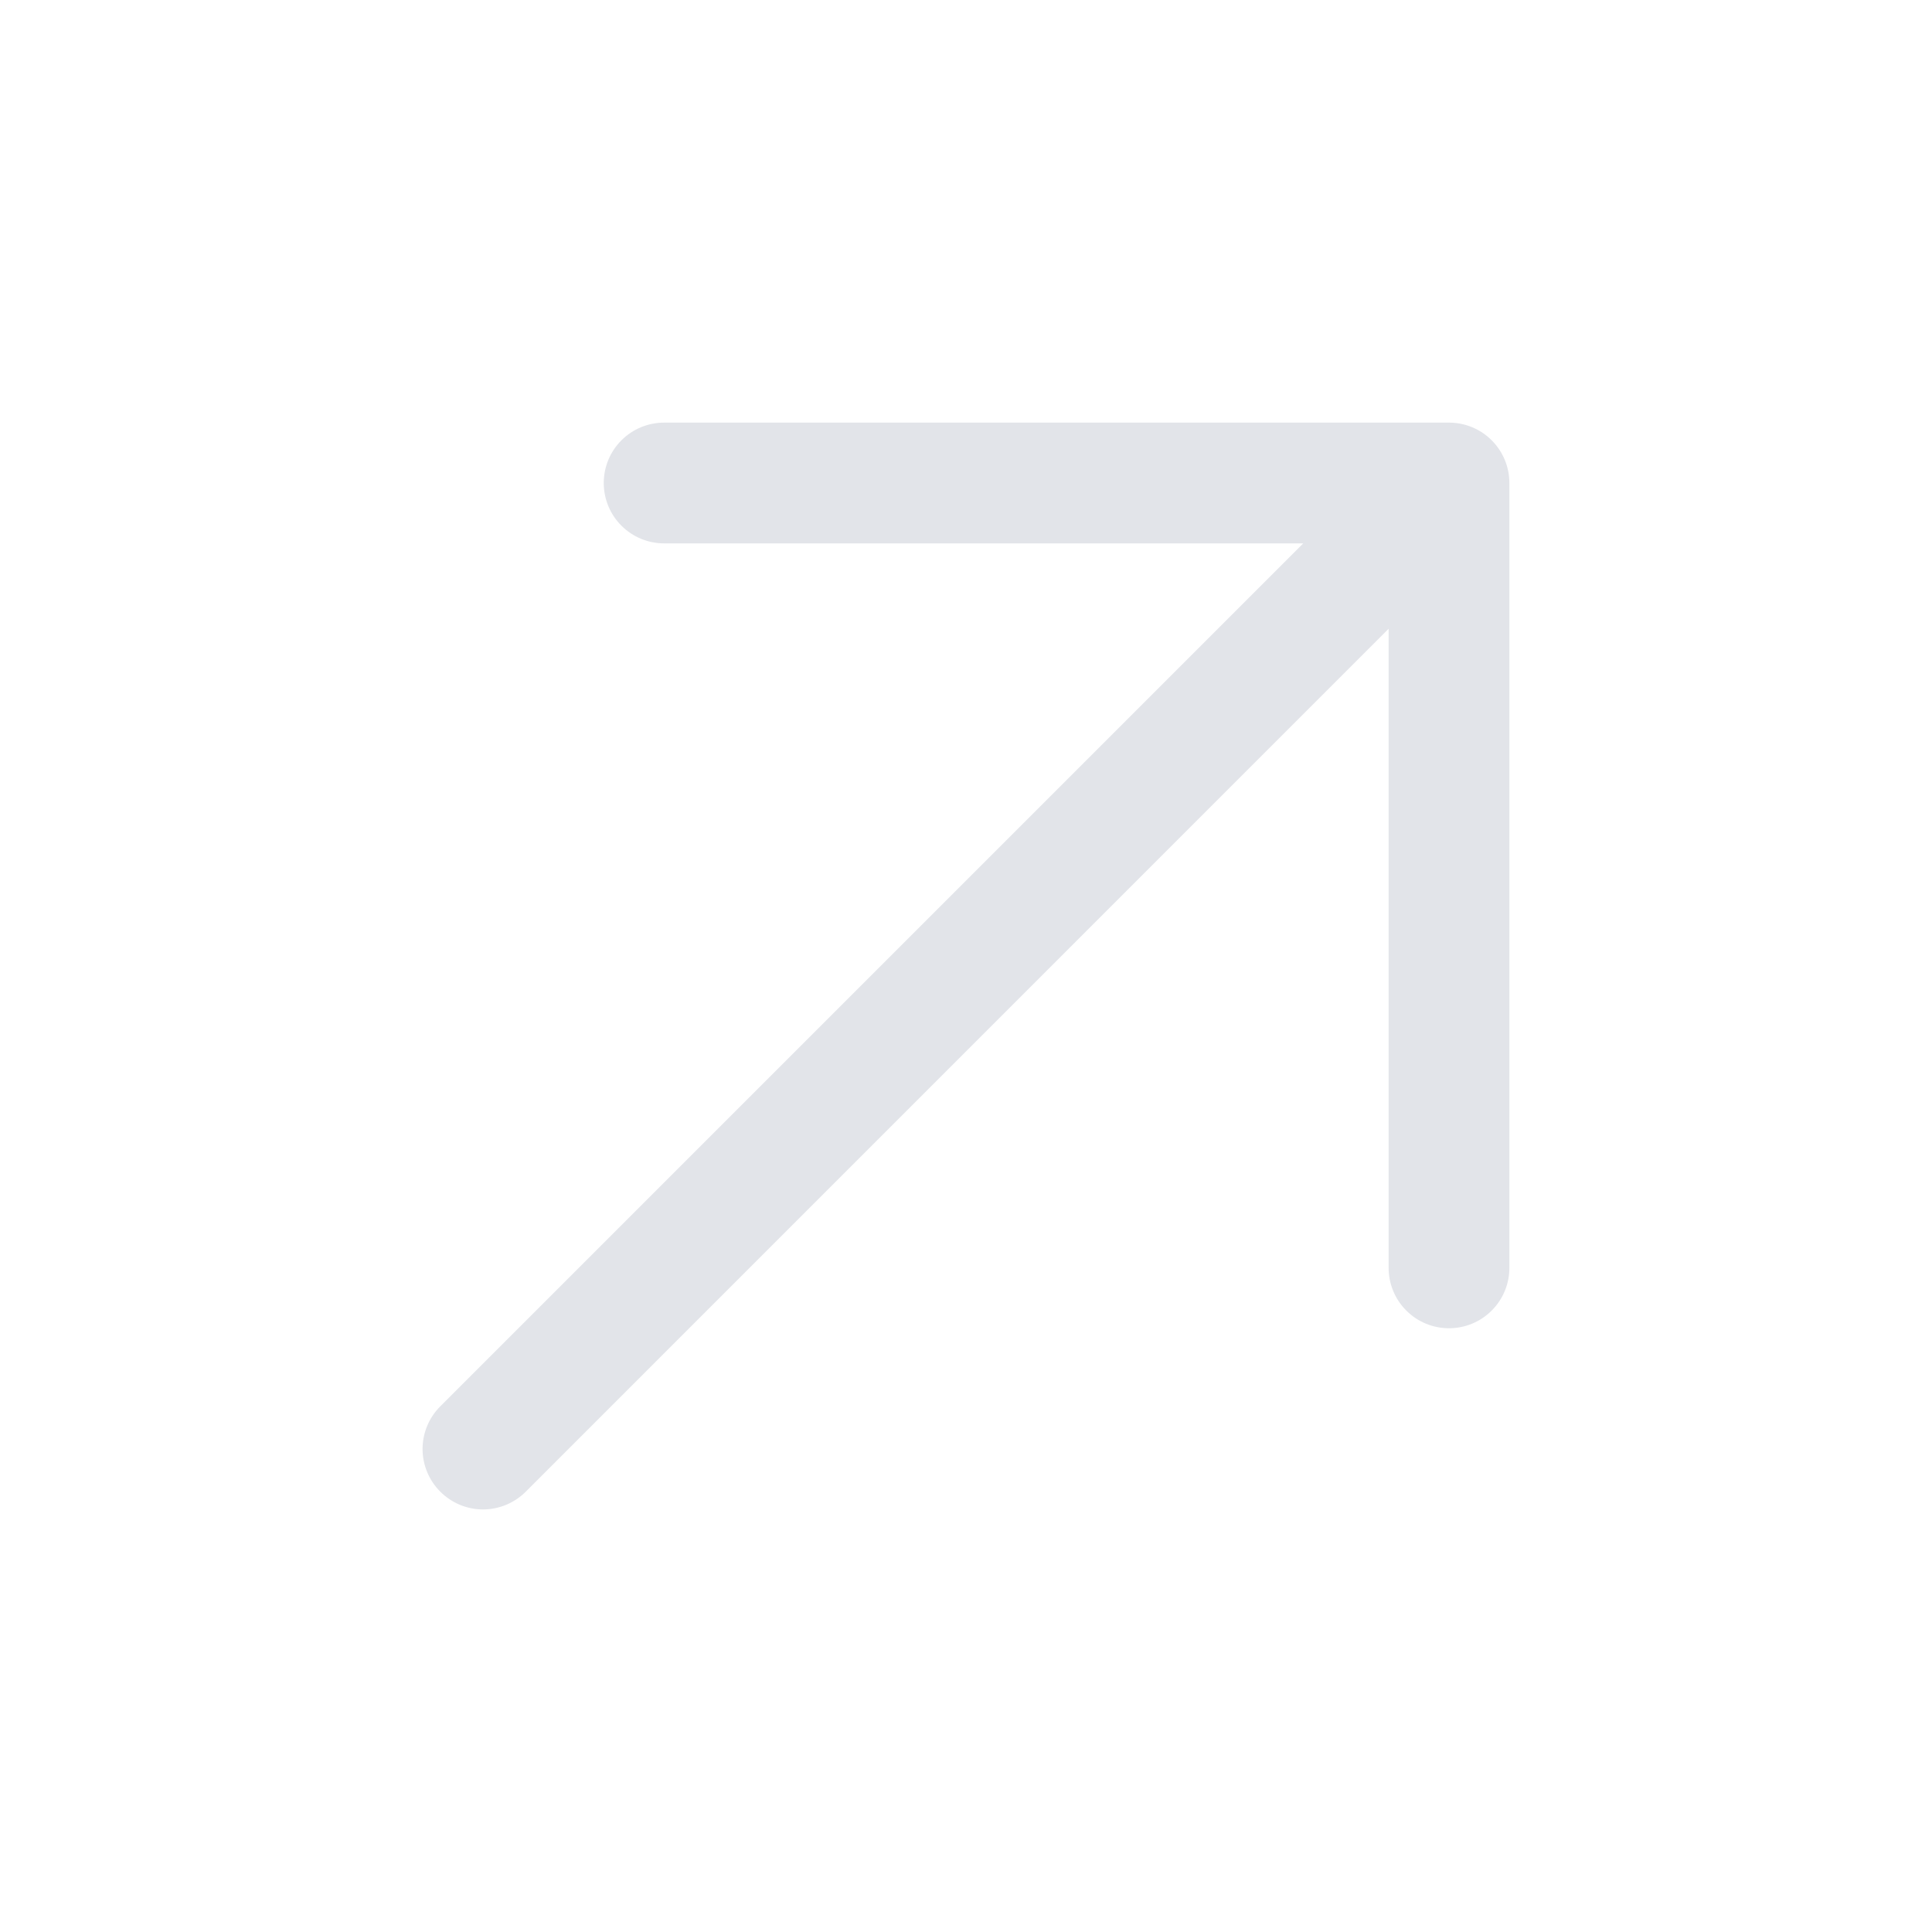
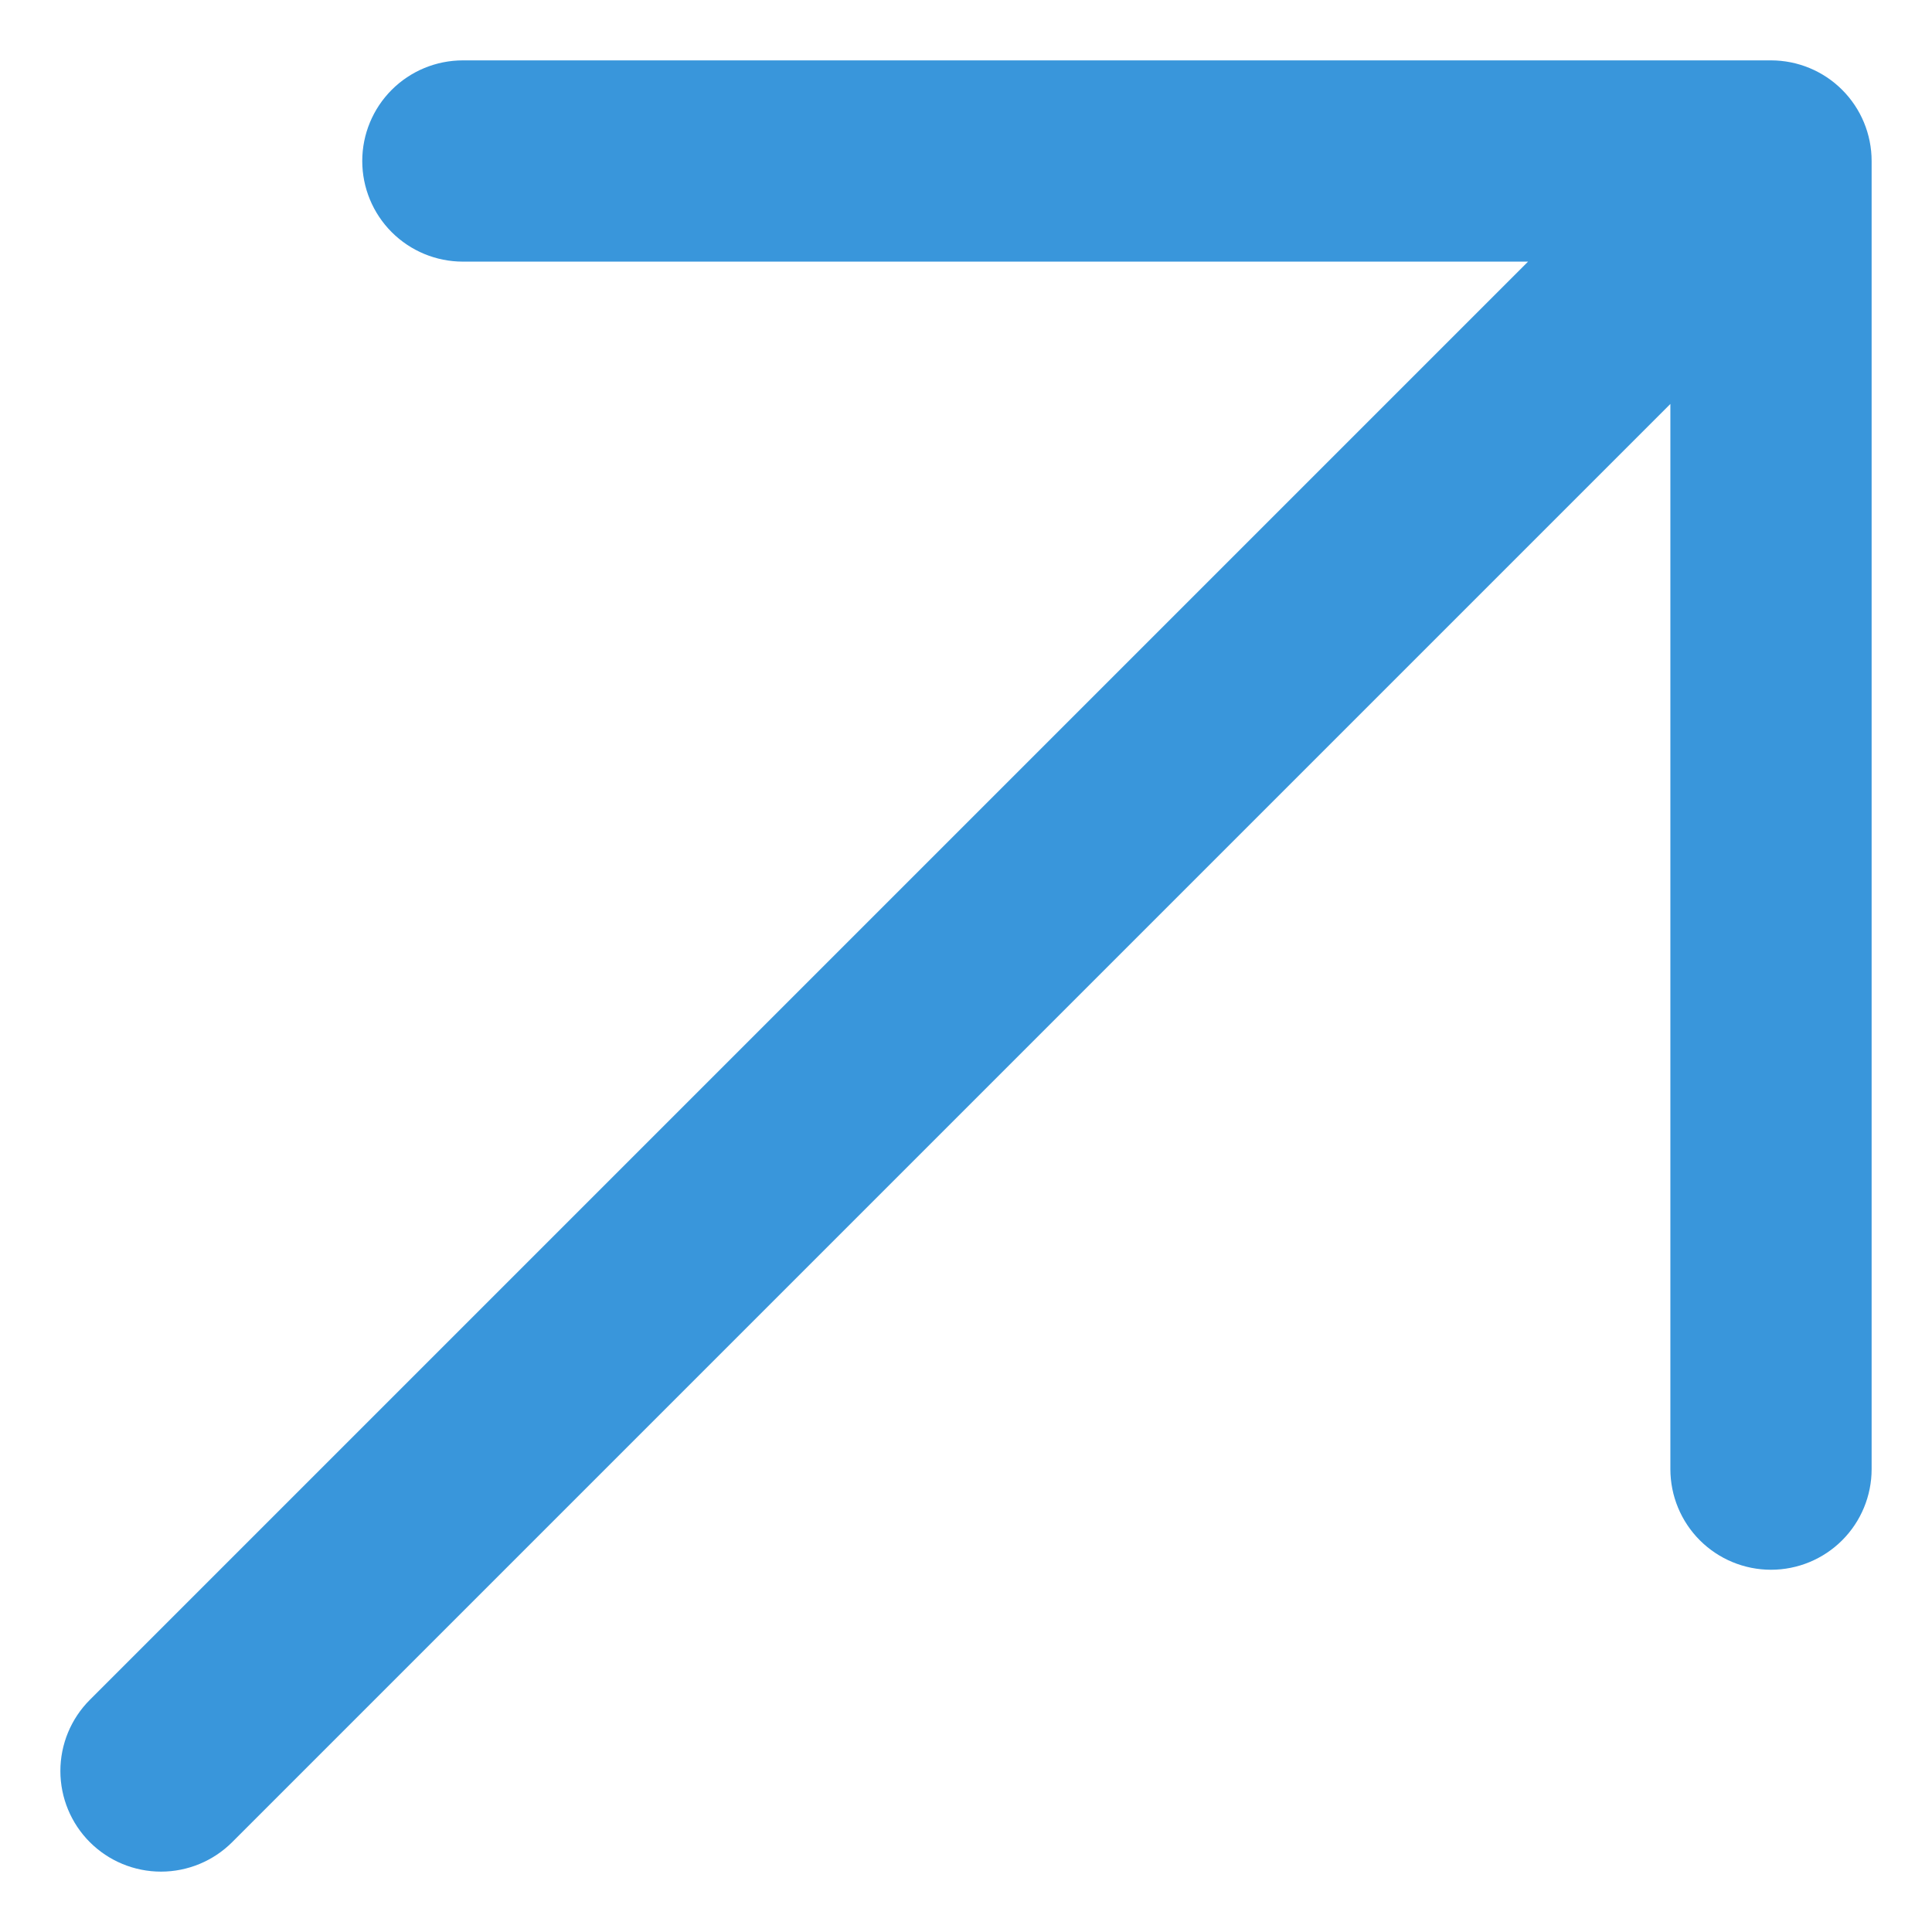
- <svg xmlns="http://www.w3.org/2000/svg" width="32" height="32" viewBox="0 0 32 32" fill="none">
-   <path d="M25 8V21C25 21.265 24.895 21.52 24.707 21.707C24.52 21.895 24.265 22 24 22C23.735 22 23.48 21.895 23.293 21.707C23.105 21.52 23 21.265 23 21V10.414L8.708 24.707C8.52 24.895 8.265 25.001 8 25.001C7.735 25.001 7.48 24.895 7.293 24.707C7.105 24.52 6.999 24.265 6.999 24C6.999 23.735 7.105 23.48 7.293 23.293L21.586 9H11C10.735 9 10.48 8.895 10.293 8.707C10.105 8.52 10 8.265 10 8C10 7.735 10.105 7.48 10.293 7.293C10.48 7.105 10.735 7 11 7H24C24.265 7 24.52 7.105 24.707 7.293C24.895 7.48 25 7.735 25 8Z" fill="#E2E4E9" />
+ <svg xmlns="http://www.w3.org/2000/svg" width="12" height="12" viewBox="0 0 12 12" fill="none">
+   <path d="M11.625 1V9.125C11.625 9.291 11.559 9.45 11.442 9.567C11.325 9.684 11.166 9.75 11 9.75C10.834 9.75 10.675 9.684 10.558 9.567C10.441 9.45 10.375 9.291 10.375 9.125V2.509L1.442 11.442C1.325 11.559 1.166 11.625 1 11.625C0.834 11.625 0.675 11.559 0.558 11.442C0.441 11.325 0.375 11.166 0.375 11C0.375 10.834 0.441 10.675 0.558 10.558L9.491 1.625H2.875C2.709 1.625 2.55 1.559 2.433 1.442C2.316 1.325 2.25 1.166 2.25 1C2.25 0.834 2.316 0.675 2.433 0.558C2.55 0.441 2.709 0.375 2.875 0.375H11C11.166 0.375 11.325 0.441 11.442 0.558C11.559 0.675 11.625 0.834 11.625 1Z" fill="#3996DB" />
</svg>
